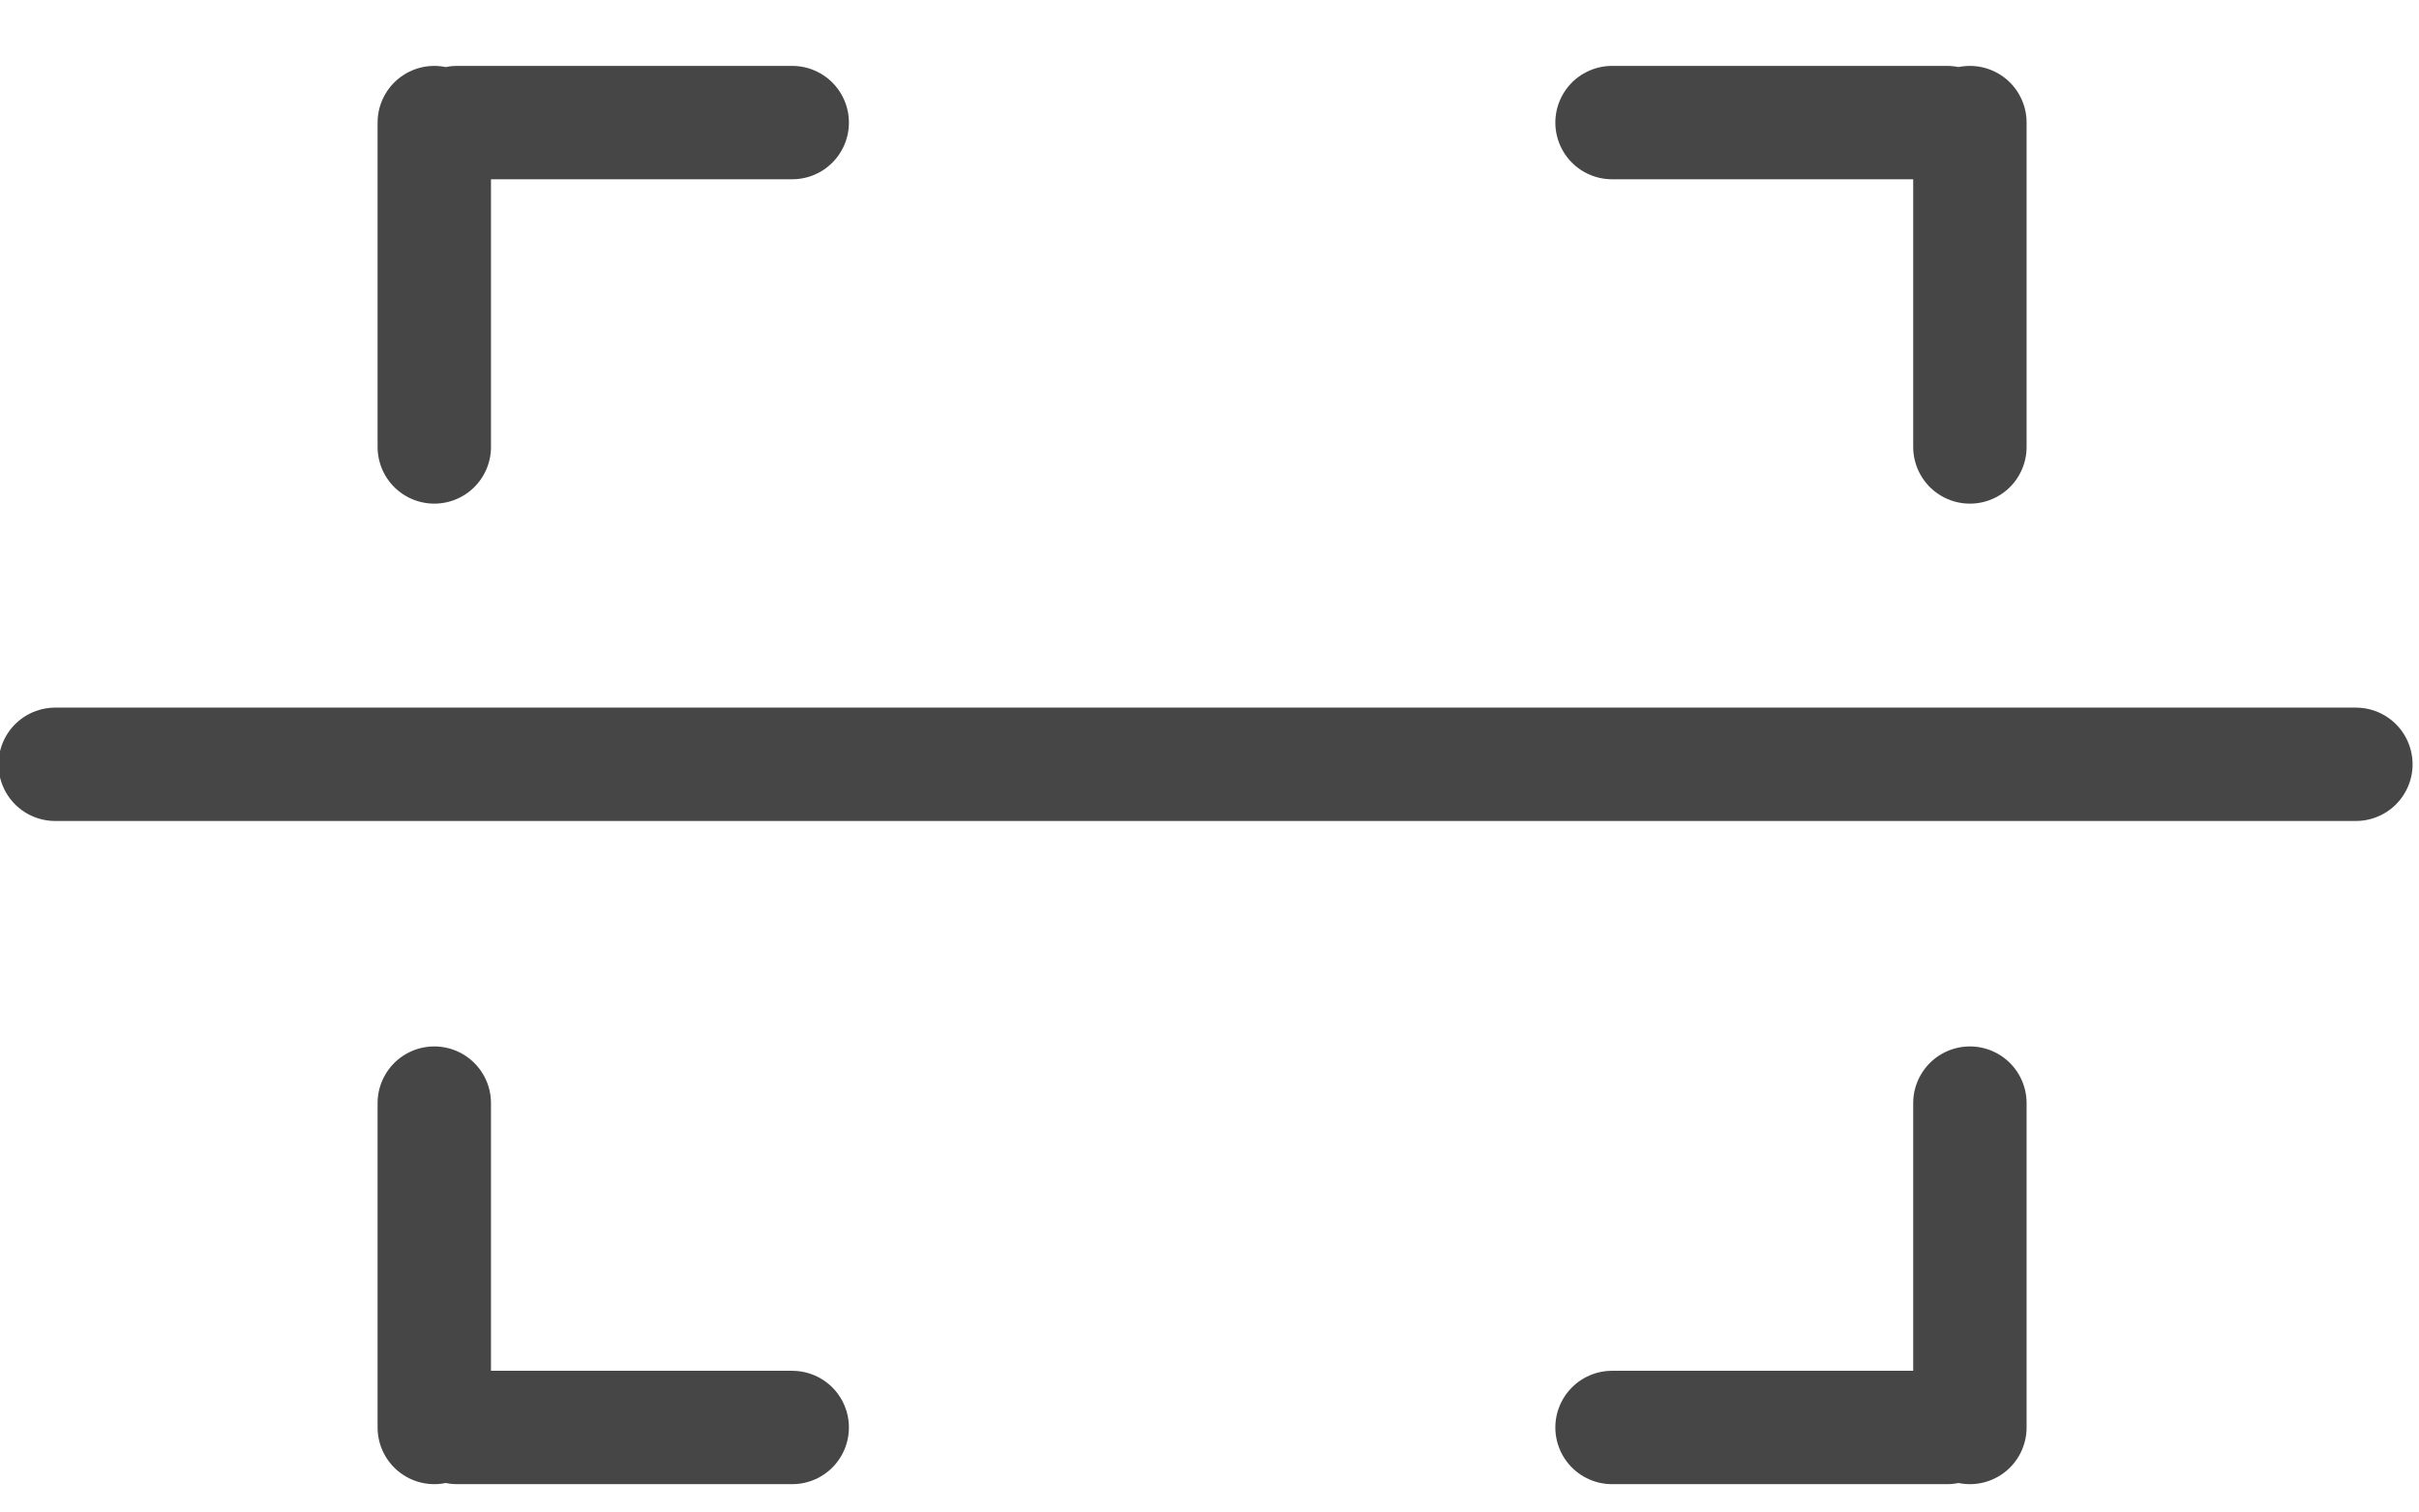
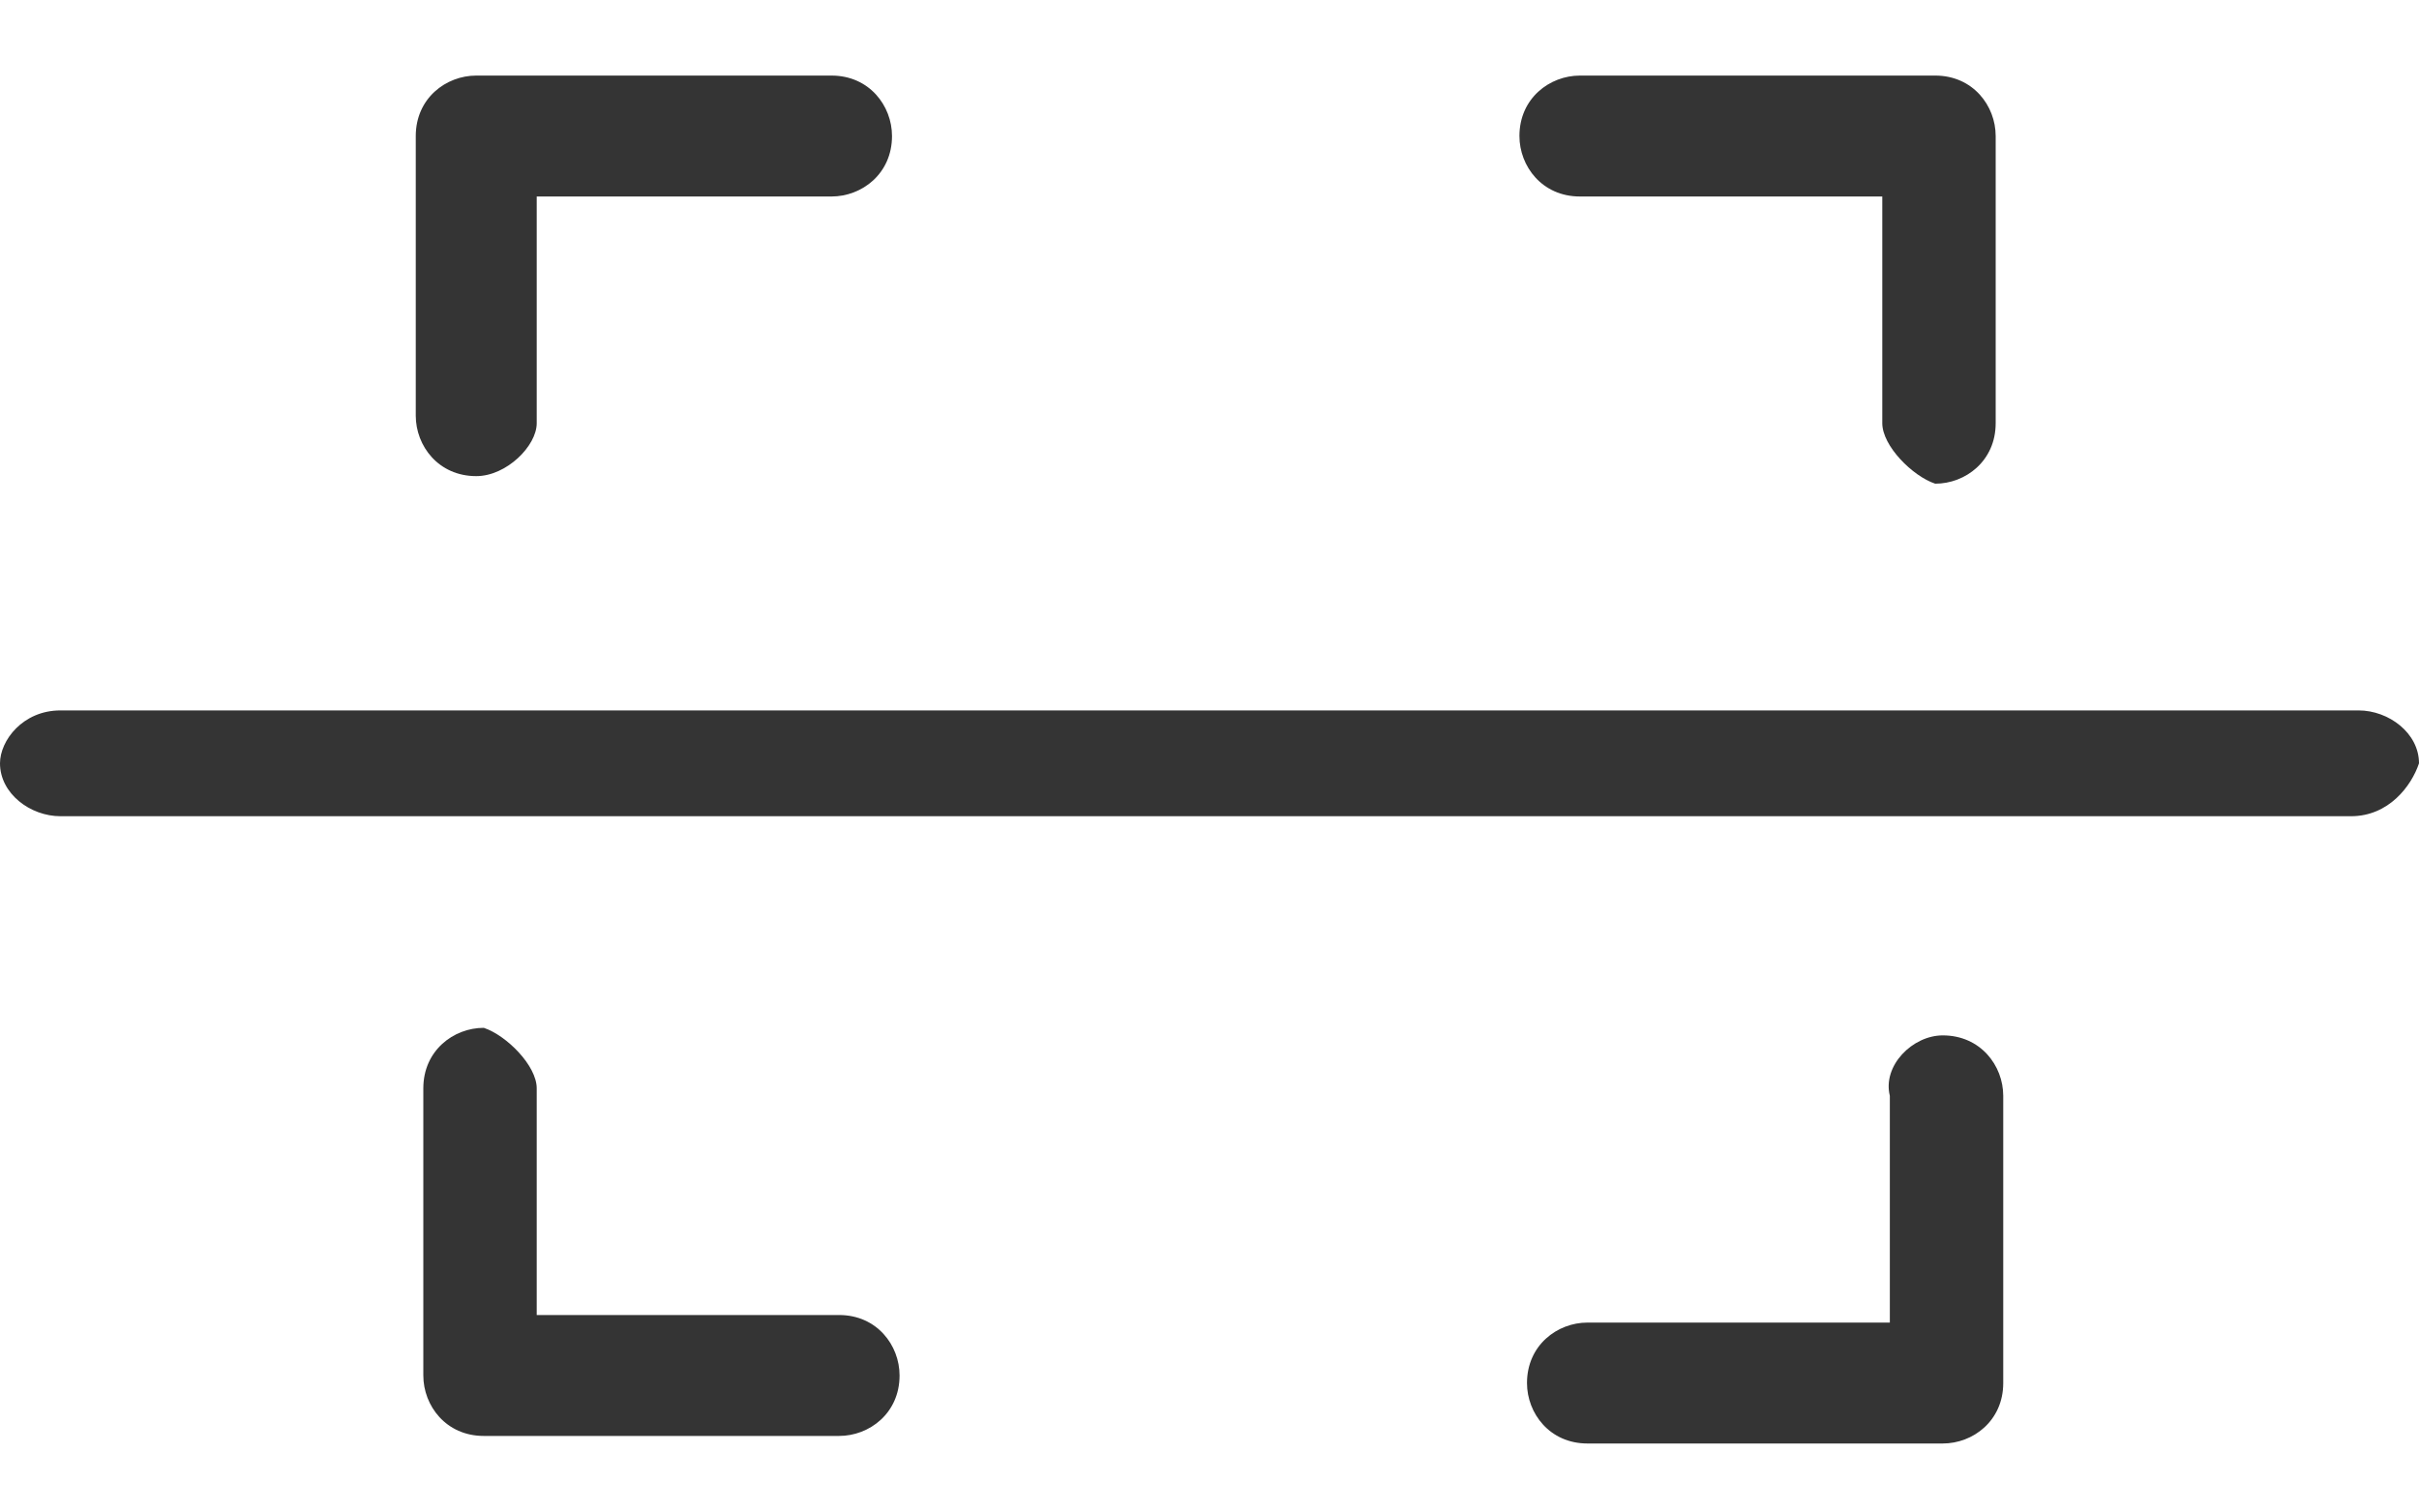
- <svg xmlns="http://www.w3.org/2000/svg" width="32px" height="20px" viewBox="0 0 32 20" version="1.1">
-   <defs />
-   <g id="Symbols" stroke="none" stroke-width="1" fill="none" fill-rule="evenodd" stroke-linecap="round">
-     <g id="Icons/Tabs/Scan/2" transform="translate(1, -6)" stroke-width="1.5" stroke="#464646">
-       <g id="scan" transform="translate(-1, 6)">
-         <g id="Scan">
-           <path d="M10.48,1.622 L6.048,1.622 M5.745,1.622 L5.745,5.914" id="Line-Copy-2" stroke-linejoin="round" />
-           <path d="M21.325,1.622 L25.757,1.622 M26.059,1.622 L26.059,5.914" id="Line-Copy-3" stroke-linejoin="round" />
-           <path d="M10.48,18.888 L6.048,18.888 M5.745,18.888 L5.745,14.596" id="Line-Copy-5" stroke-linejoin="round" />
-           <path d="M21.325,18.888 L25.757,18.888 M26.059,18.888 L26.059,14.596" id="Line-Copy-4" stroke-linejoin="round" />
-           <path d="M0.73,10.113 L31.165,10.113" id="Line" />
-         </g>
-       </g>
-     </g>
-   </g>
+ <svg xmlns="http://www.w3.org/2000/svg" version="1.1" id="Scan_Icon" x="0px" y="0px" viewBox="0 0 32 20" style="enable-background:new 0 0 32 20;" xml:space="preserve">
+   <style type="text/css">
+ 	.st0{fill:#343434;}
+ </style>
+   <path class="st0" d="M6.3,6.3c-0.5,0-0.8-0.4-0.8-0.8V1.8C5.5,1.3,5.9,1,6.3,1H11c0.5,0,0.8,0.4,0.8,0.8c0,0.5-0.4,0.8-0.8,0.8H7.1  v3C7.1,5.9,6.7,6.3,6.3,6.3z" />
+   <path class="st0" d="M25.7,13.7c0.5,0,0.8,0.4,0.8,0.8v3.8c0,0.5-0.4,0.8-0.8,0.8H21c-0.5,0-0.8-0.4-0.8-0.8c0-0.5,0.4-0.8,0.8-0.8  h4v-3C24.9,14.1,25.3,13.7,25.7,13.7z" />
+   <path class="st0" d="M7.1,14.4v3h4c0.5,0,0.8,0.4,0.8,0.8c0,0.5-0.4,0.8-0.8,0.8H6.4c-0.5,0-0.8-0.4-0.8-0.8v-3.8  c0-0.5,0.4-0.8,0.8-0.8C6.7,13.7,7.1,14.1,7.1,14.4z" />
+   <path class="st0" d="M24.9,5.6v-3h-4c-0.5,0-0.8-0.4-0.8-0.8c0-0.5,0.4-0.8,0.8-0.8h4.7c0.5,0,0.8,0.4,0.8,0.8v3.8  c0,0.5-0.4,0.8-0.8,0.8C25.3,6.3,24.9,5.9,24.9,5.6z" />
+   <path class="st0" d="M31.1,10.8H0.8c-0.4,0-0.8-0.3-0.8-0.7c0-0.3,0.3-0.7,0.8-0.7h30.4c0.4,0,0.8,0.3,0.8,0.7  C31.9,10.4,31.6,10.8,31.1,10.8z" />
</svg>
